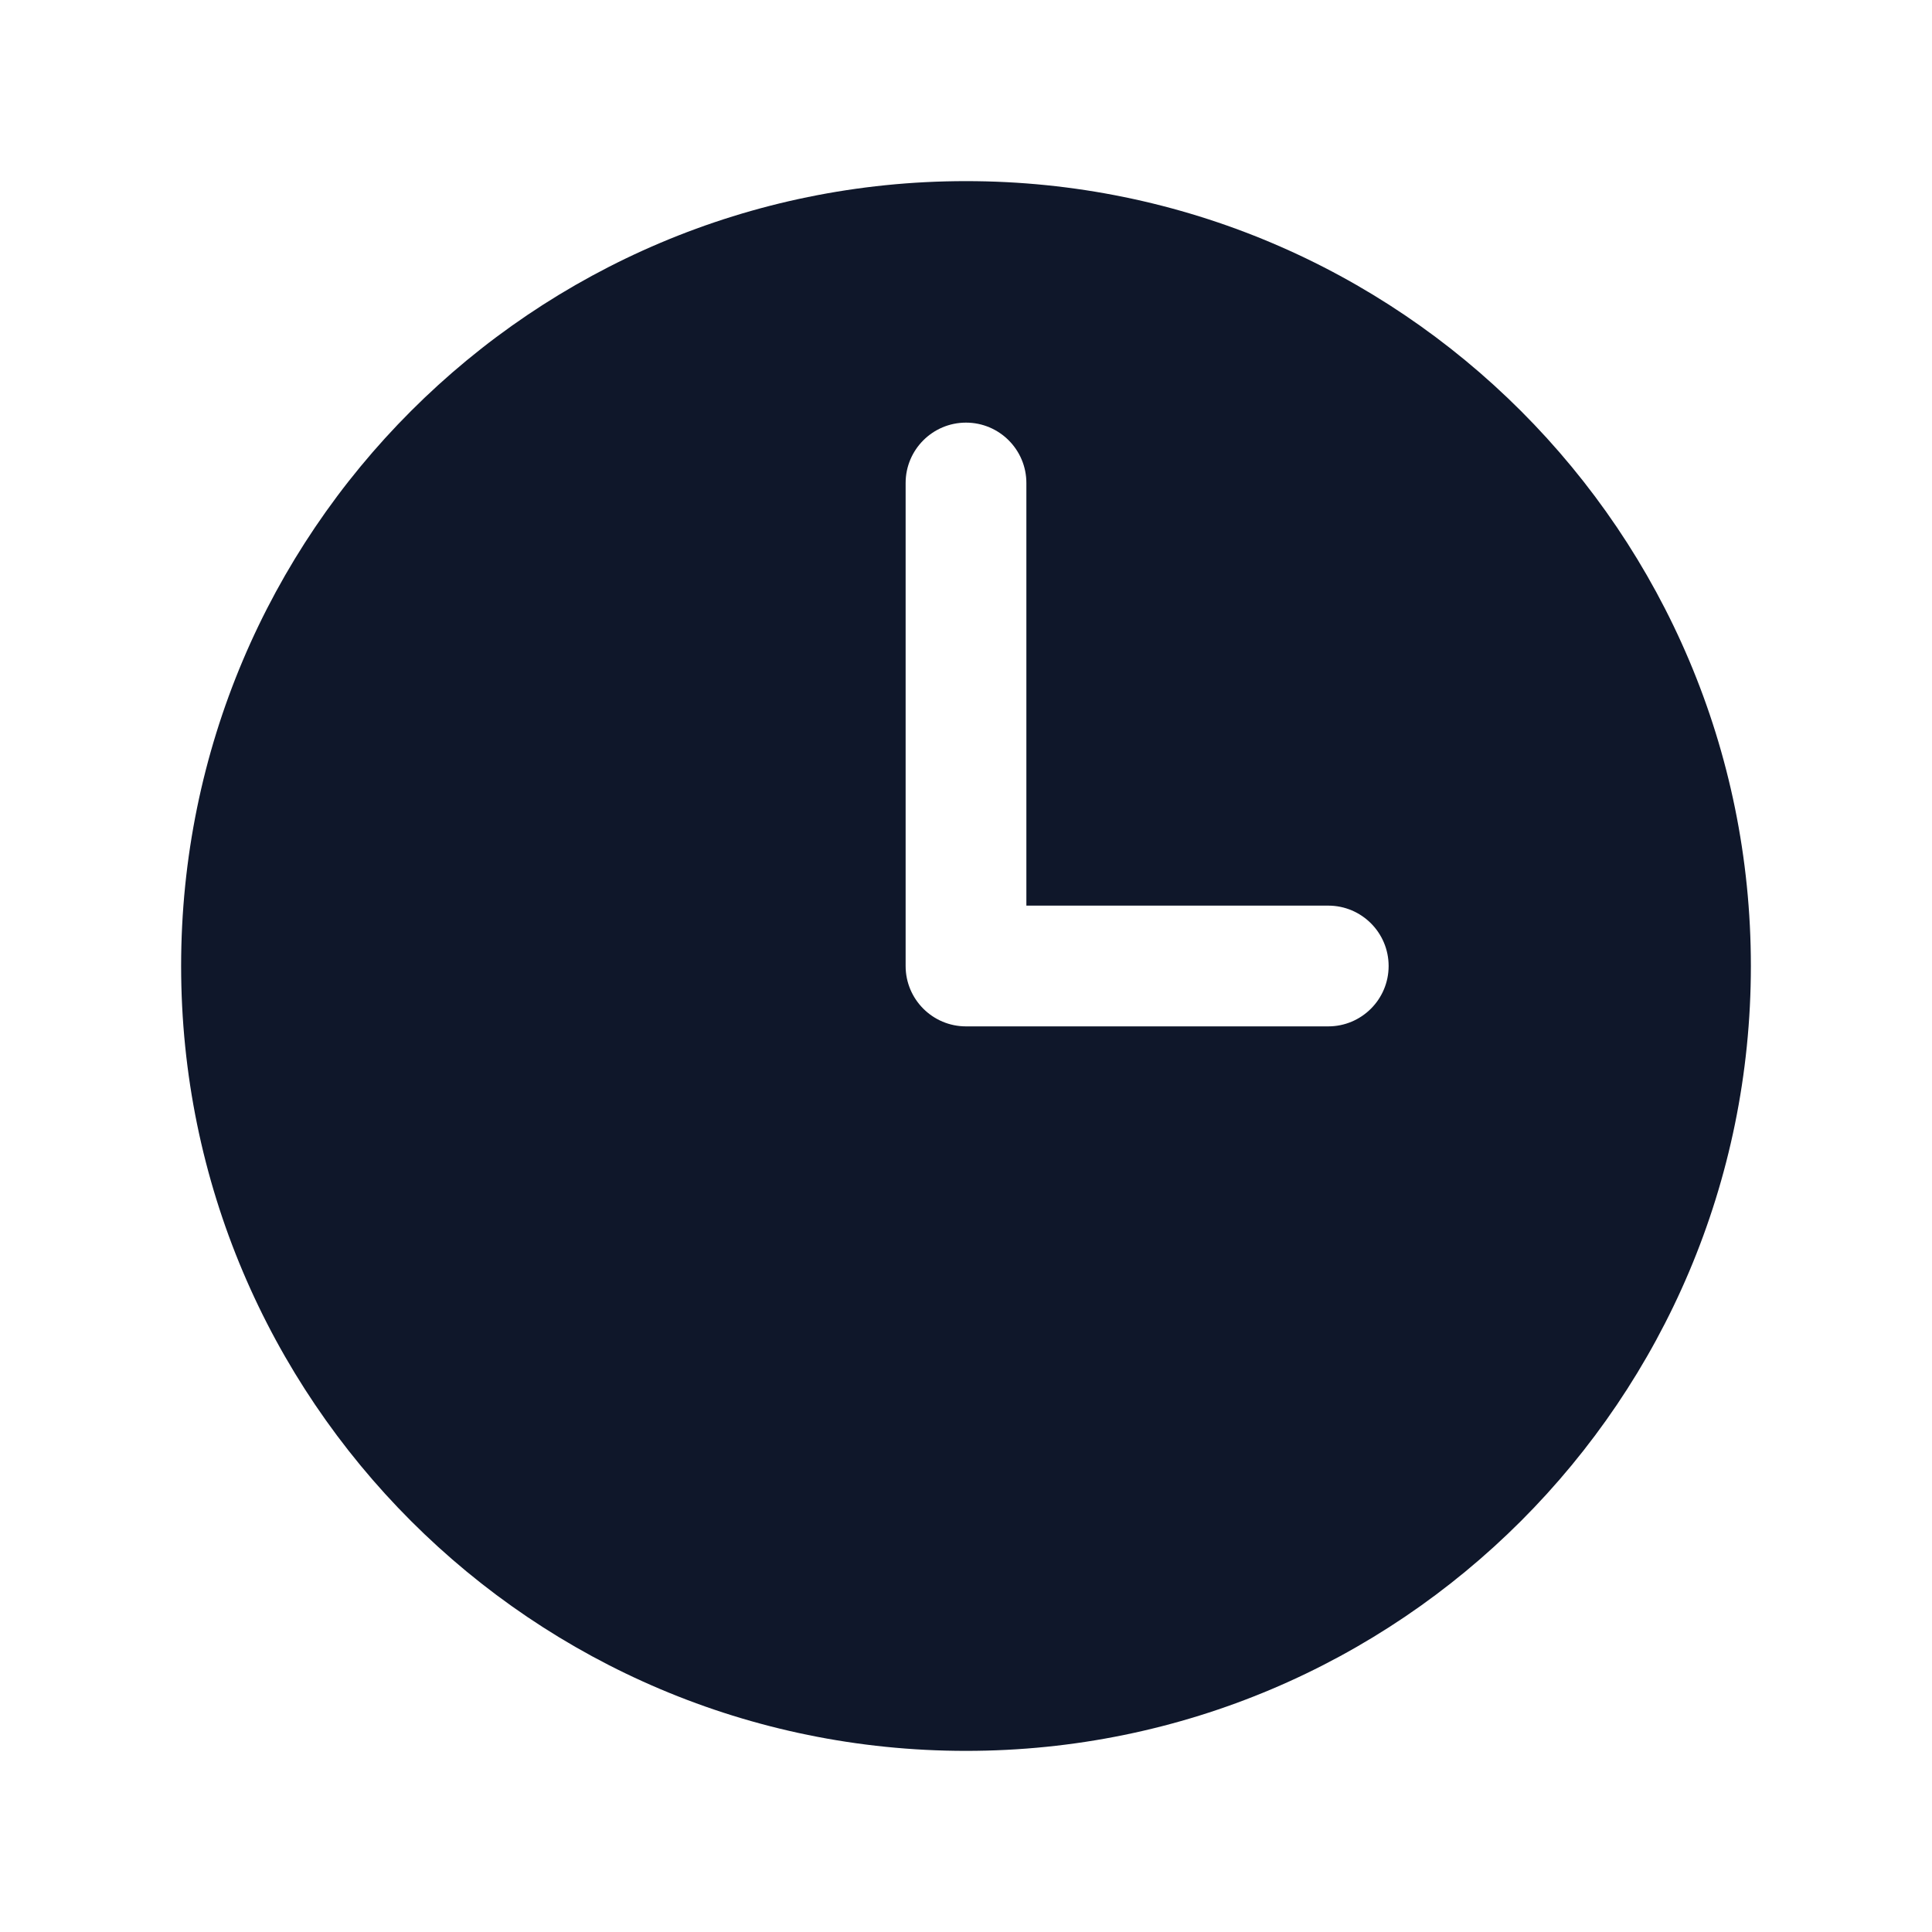
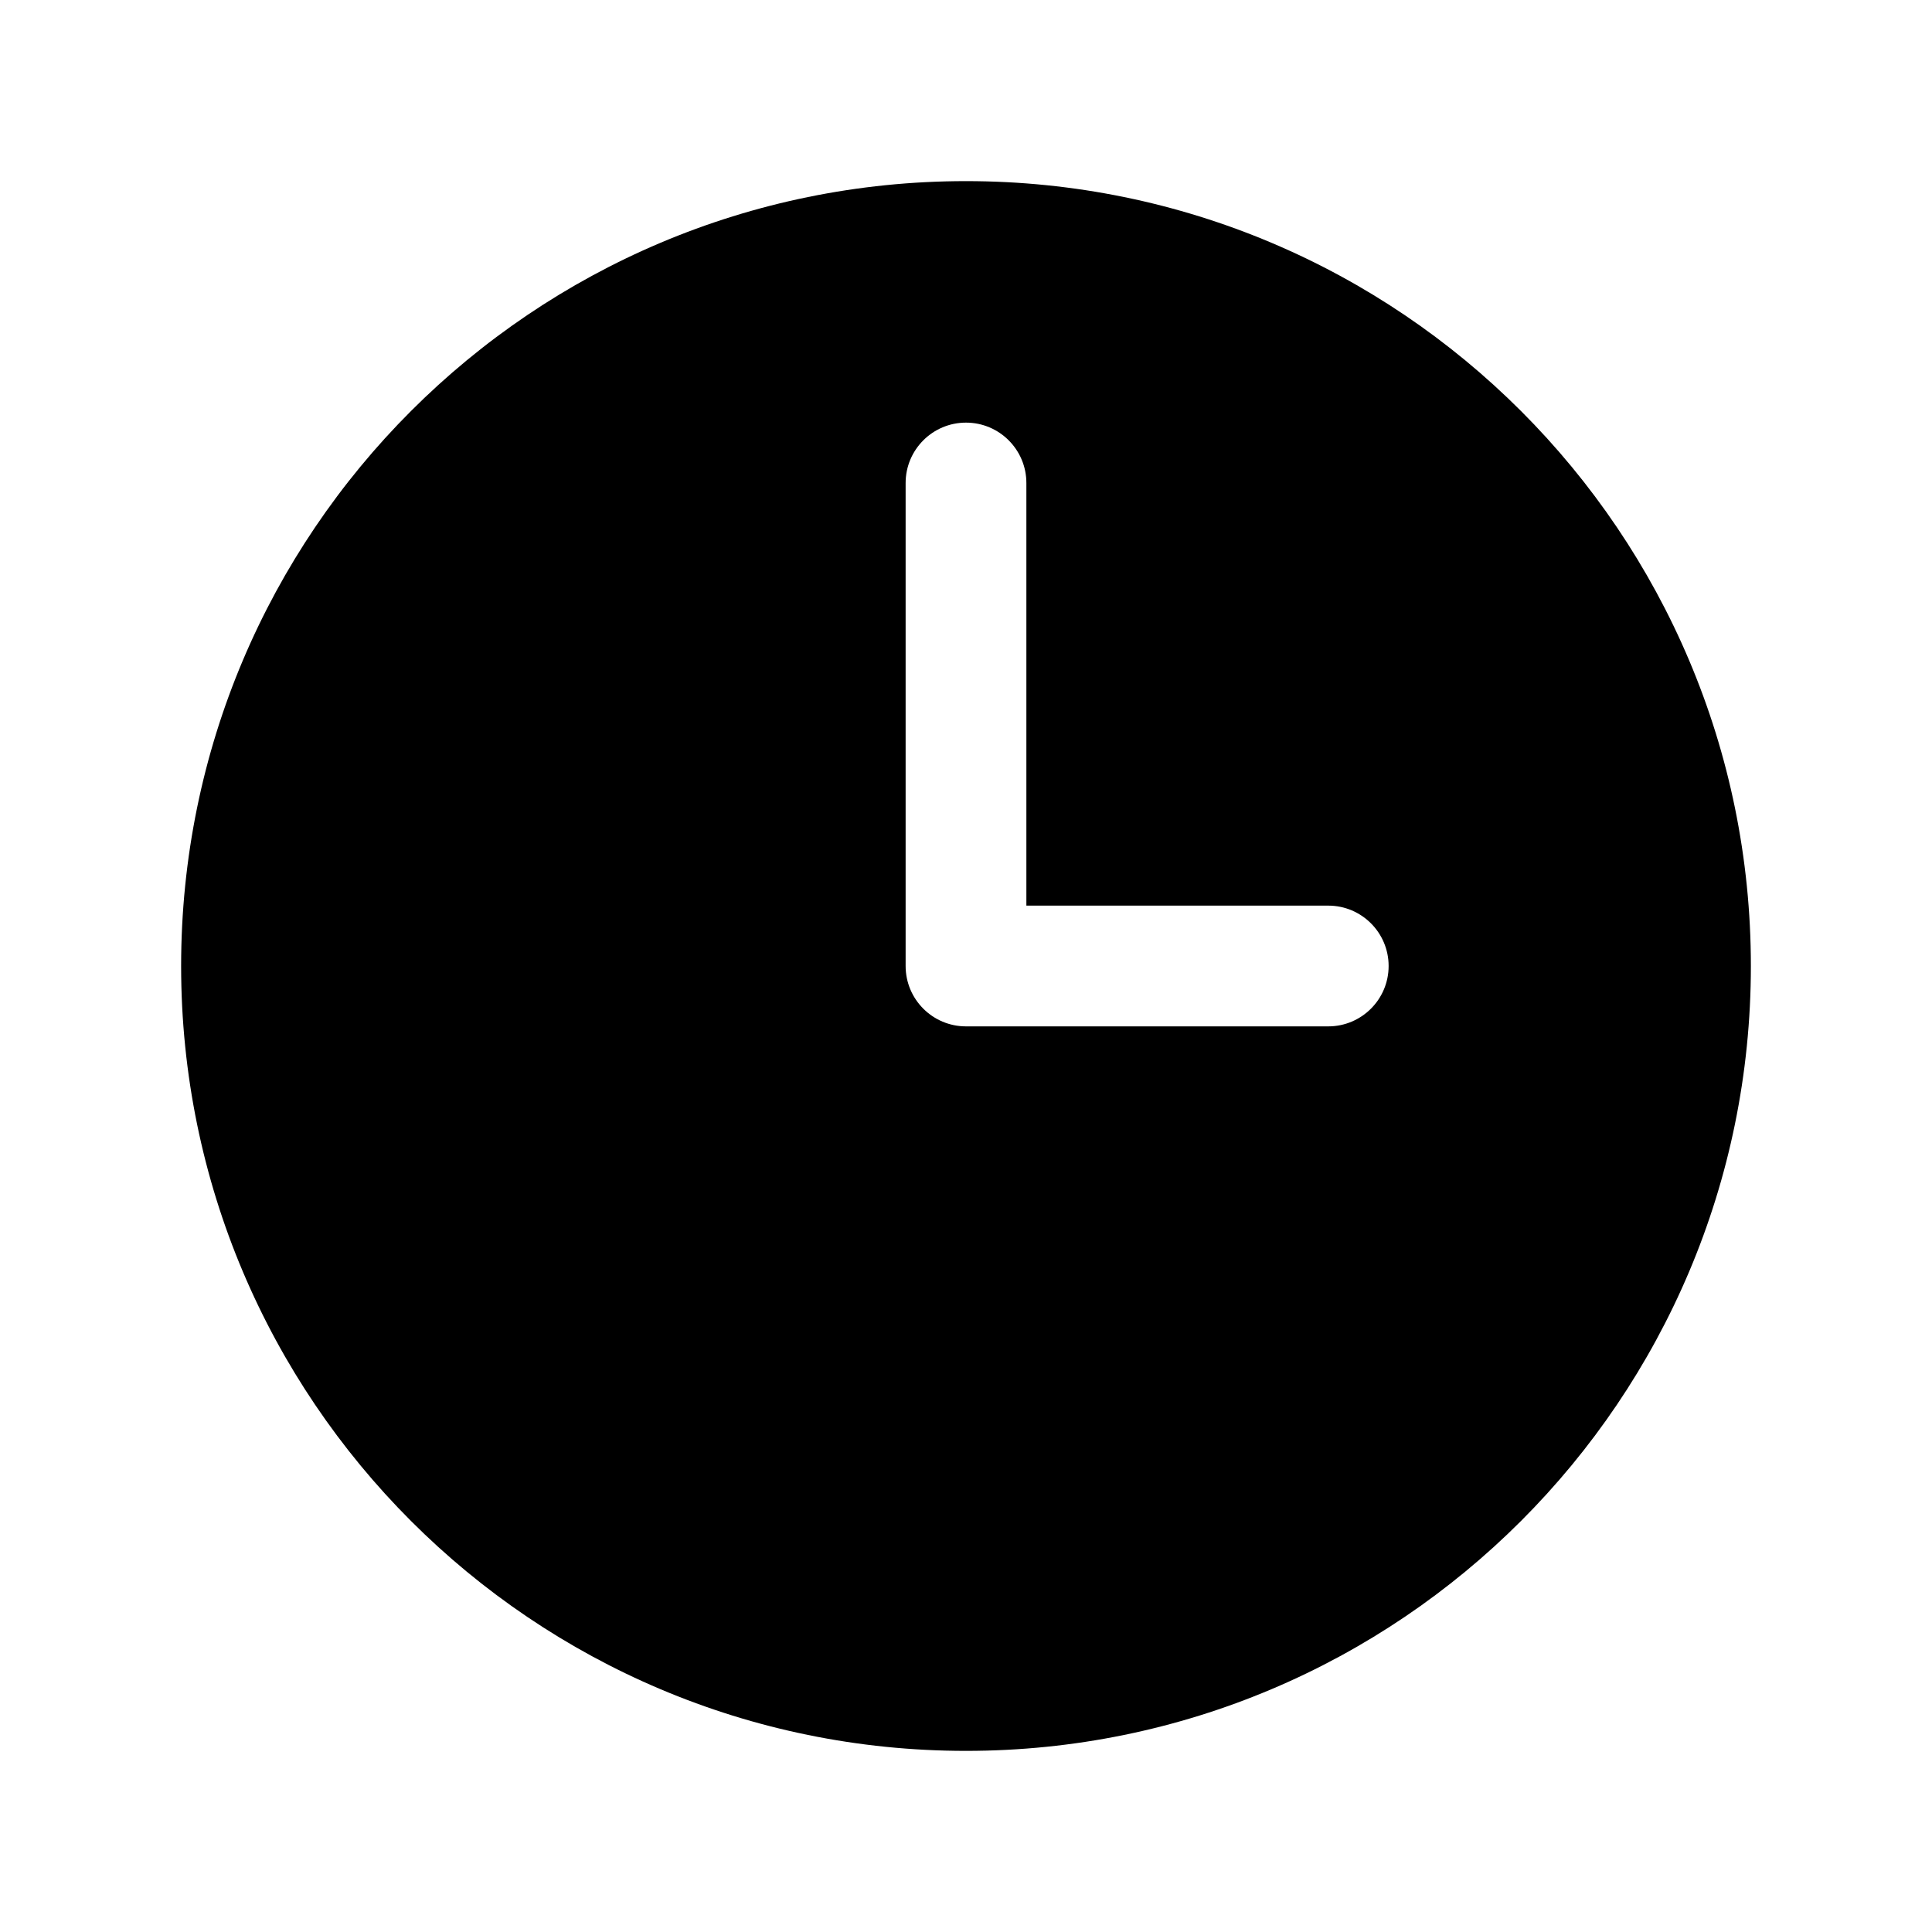
<svg xmlns="http://www.w3.org/2000/svg" width="24" height="24" viewBox="0 0 24 24" fill="none">
-   <path fill-rule="evenodd" clip-rule="evenodd" d="M12 2.25C6.615 2.25 2.25 6.615 2.25 12C2.25 17.385 6.615 21.75 12 21.75C17.385 21.75 21.75 17.385 21.75 12C21.75 6.615 17.385 2.25 12 2.25ZM12.75 6C12.75 5.586 12.414 5.25 12 5.25C11.586 5.25 11.25 5.586 11.25 6V12C11.25 12.414 11.586 12.75 12 12.75H16.5C16.914 12.75 17.25 12.414 17.25 12C17.25 11.586 16.914 11.25 16.5 11.25H12.75V6Z" fill="#0F172A" />
+   <path fill-rule="evenodd" clip-rule="evenodd" d="M12 2.25C6.615 2.25 2.25 6.615 2.25 12C2.25 17.385 6.615 21.75 12 21.75C17.385 21.75 21.75 17.385 21.75 12C21.75 6.615 17.385 2.25 12 2.25ZM12.75 6C12.75 5.586 12.414 5.25 12 5.25C11.586 5.25 11.25 5.586 11.25 6V12C11.25 12.414 11.586 12.75 12 12.75H16.5C16.914 12.75 17.25 12.414 17.25 12C17.25 11.586 16.914 11.25 16.5 11.25H12.75V6Z" fill="currentColor" />
</svg>
